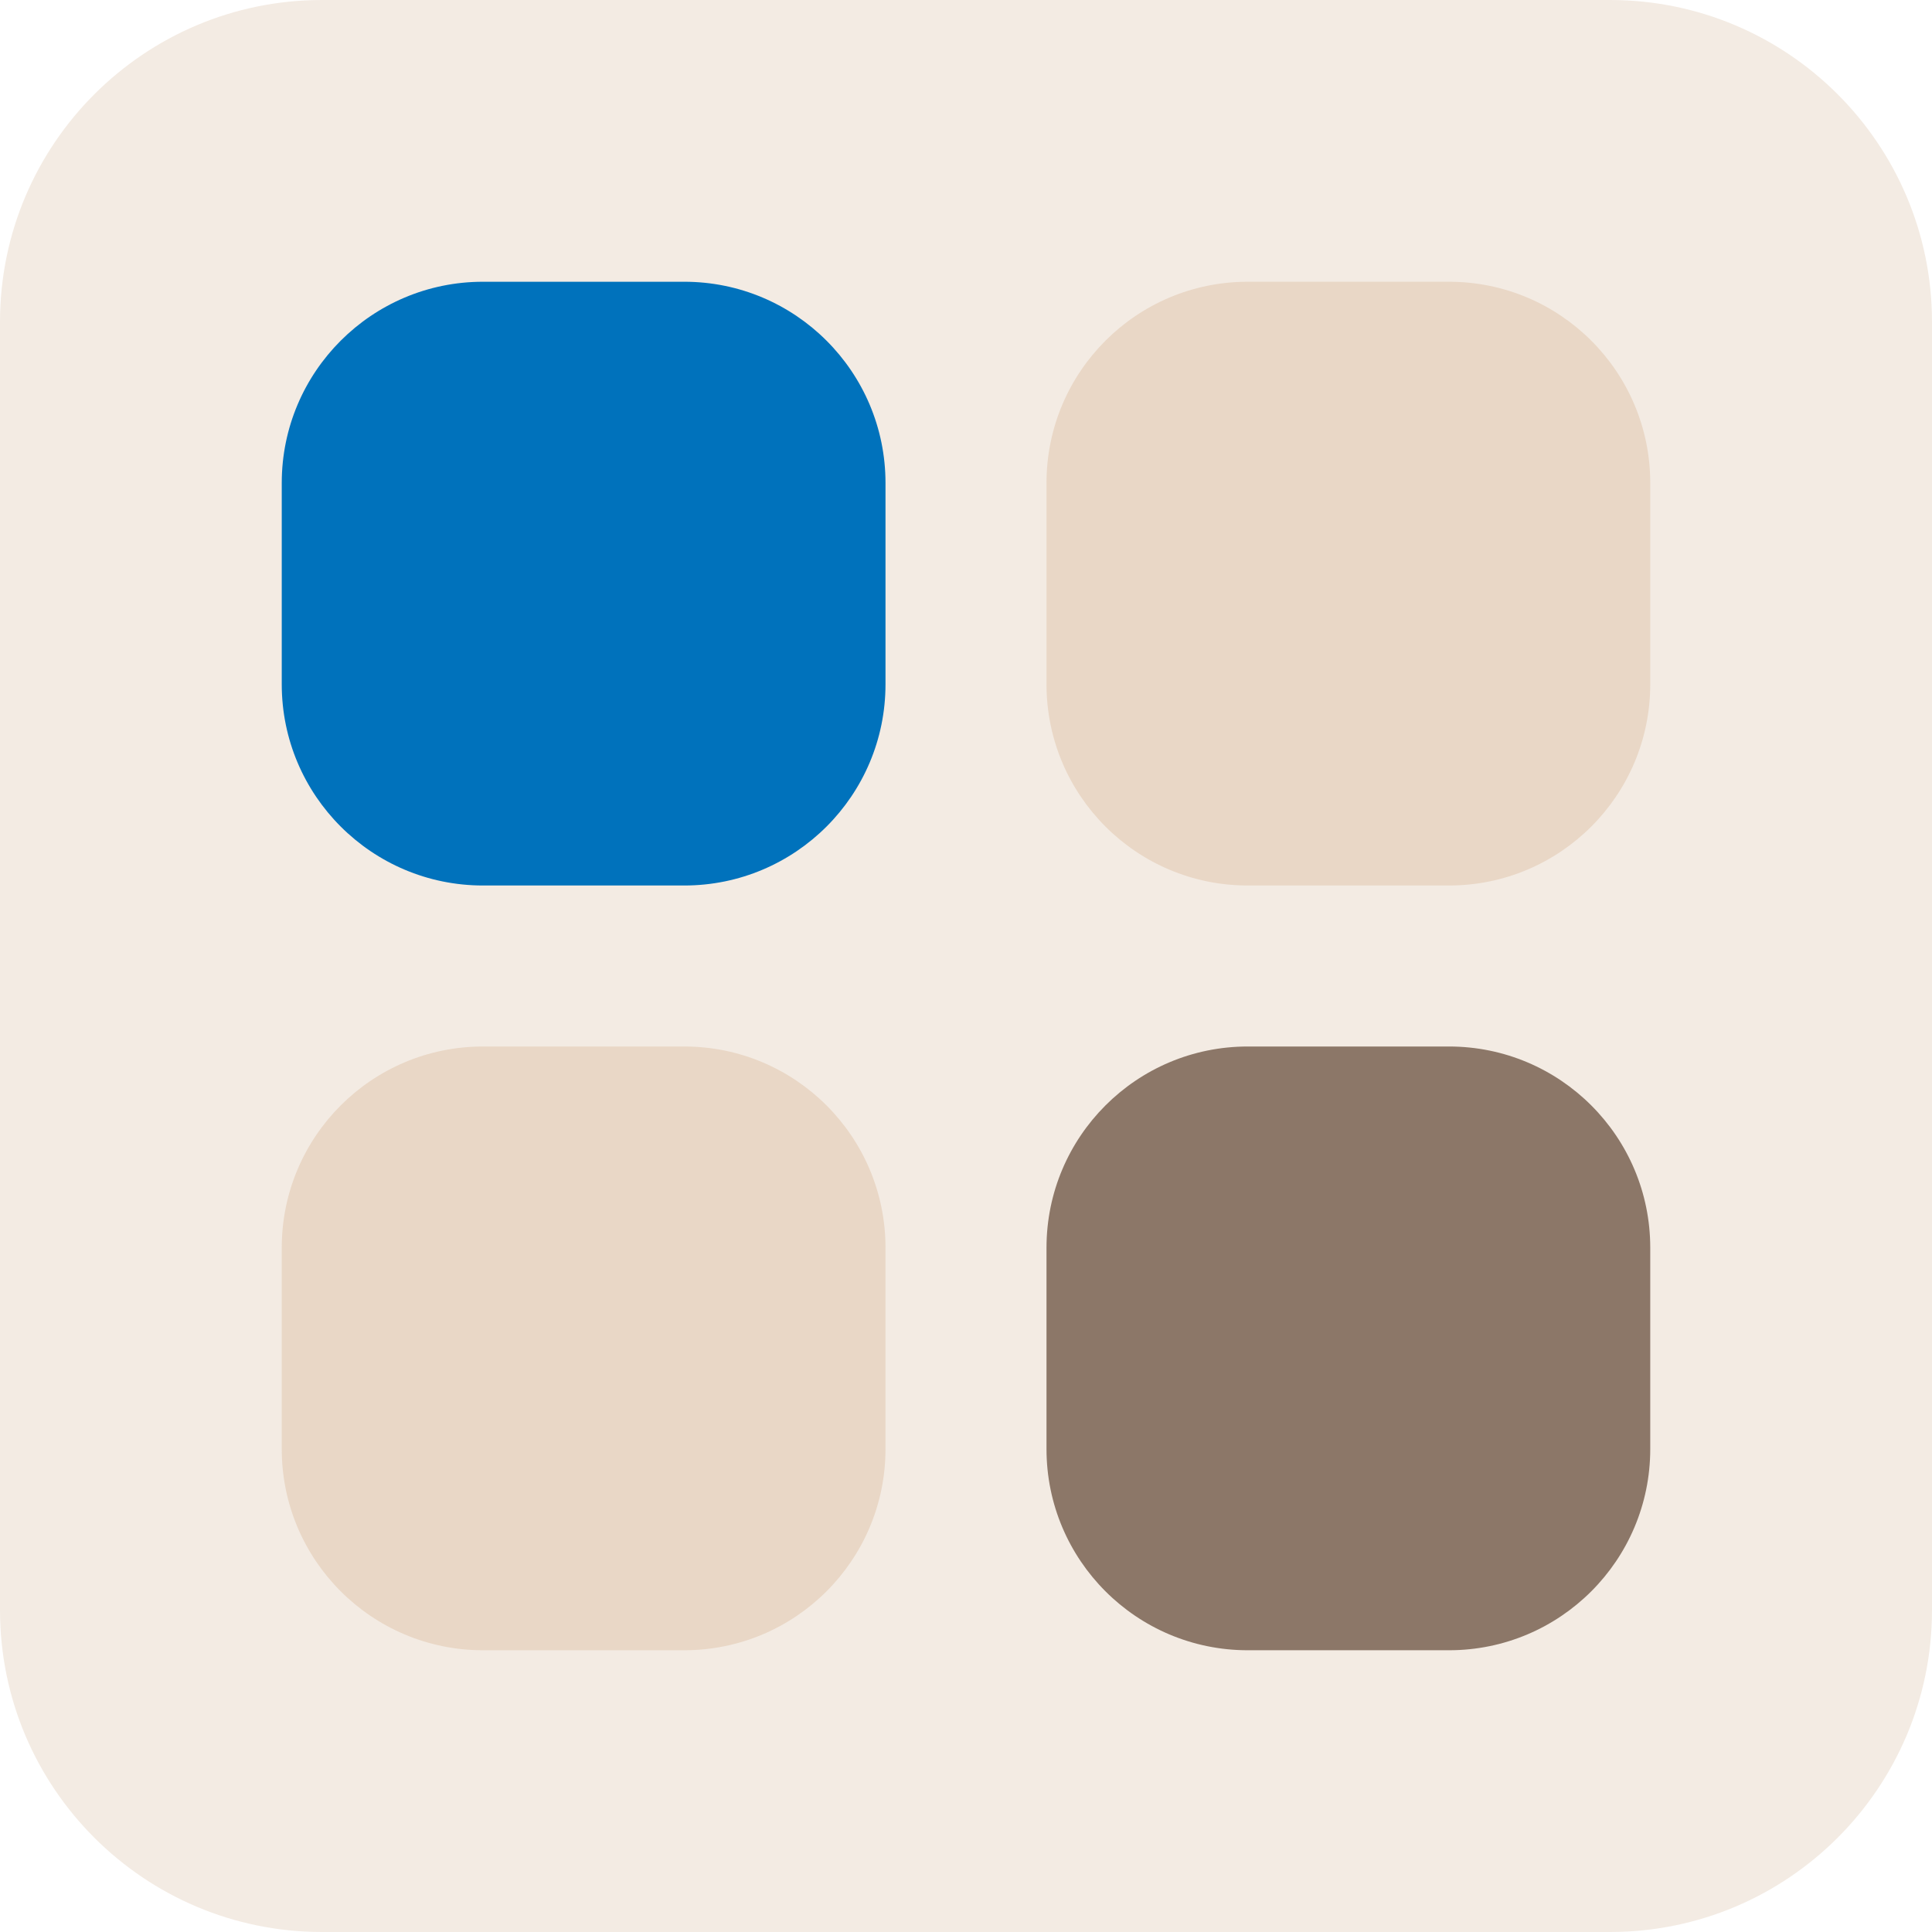
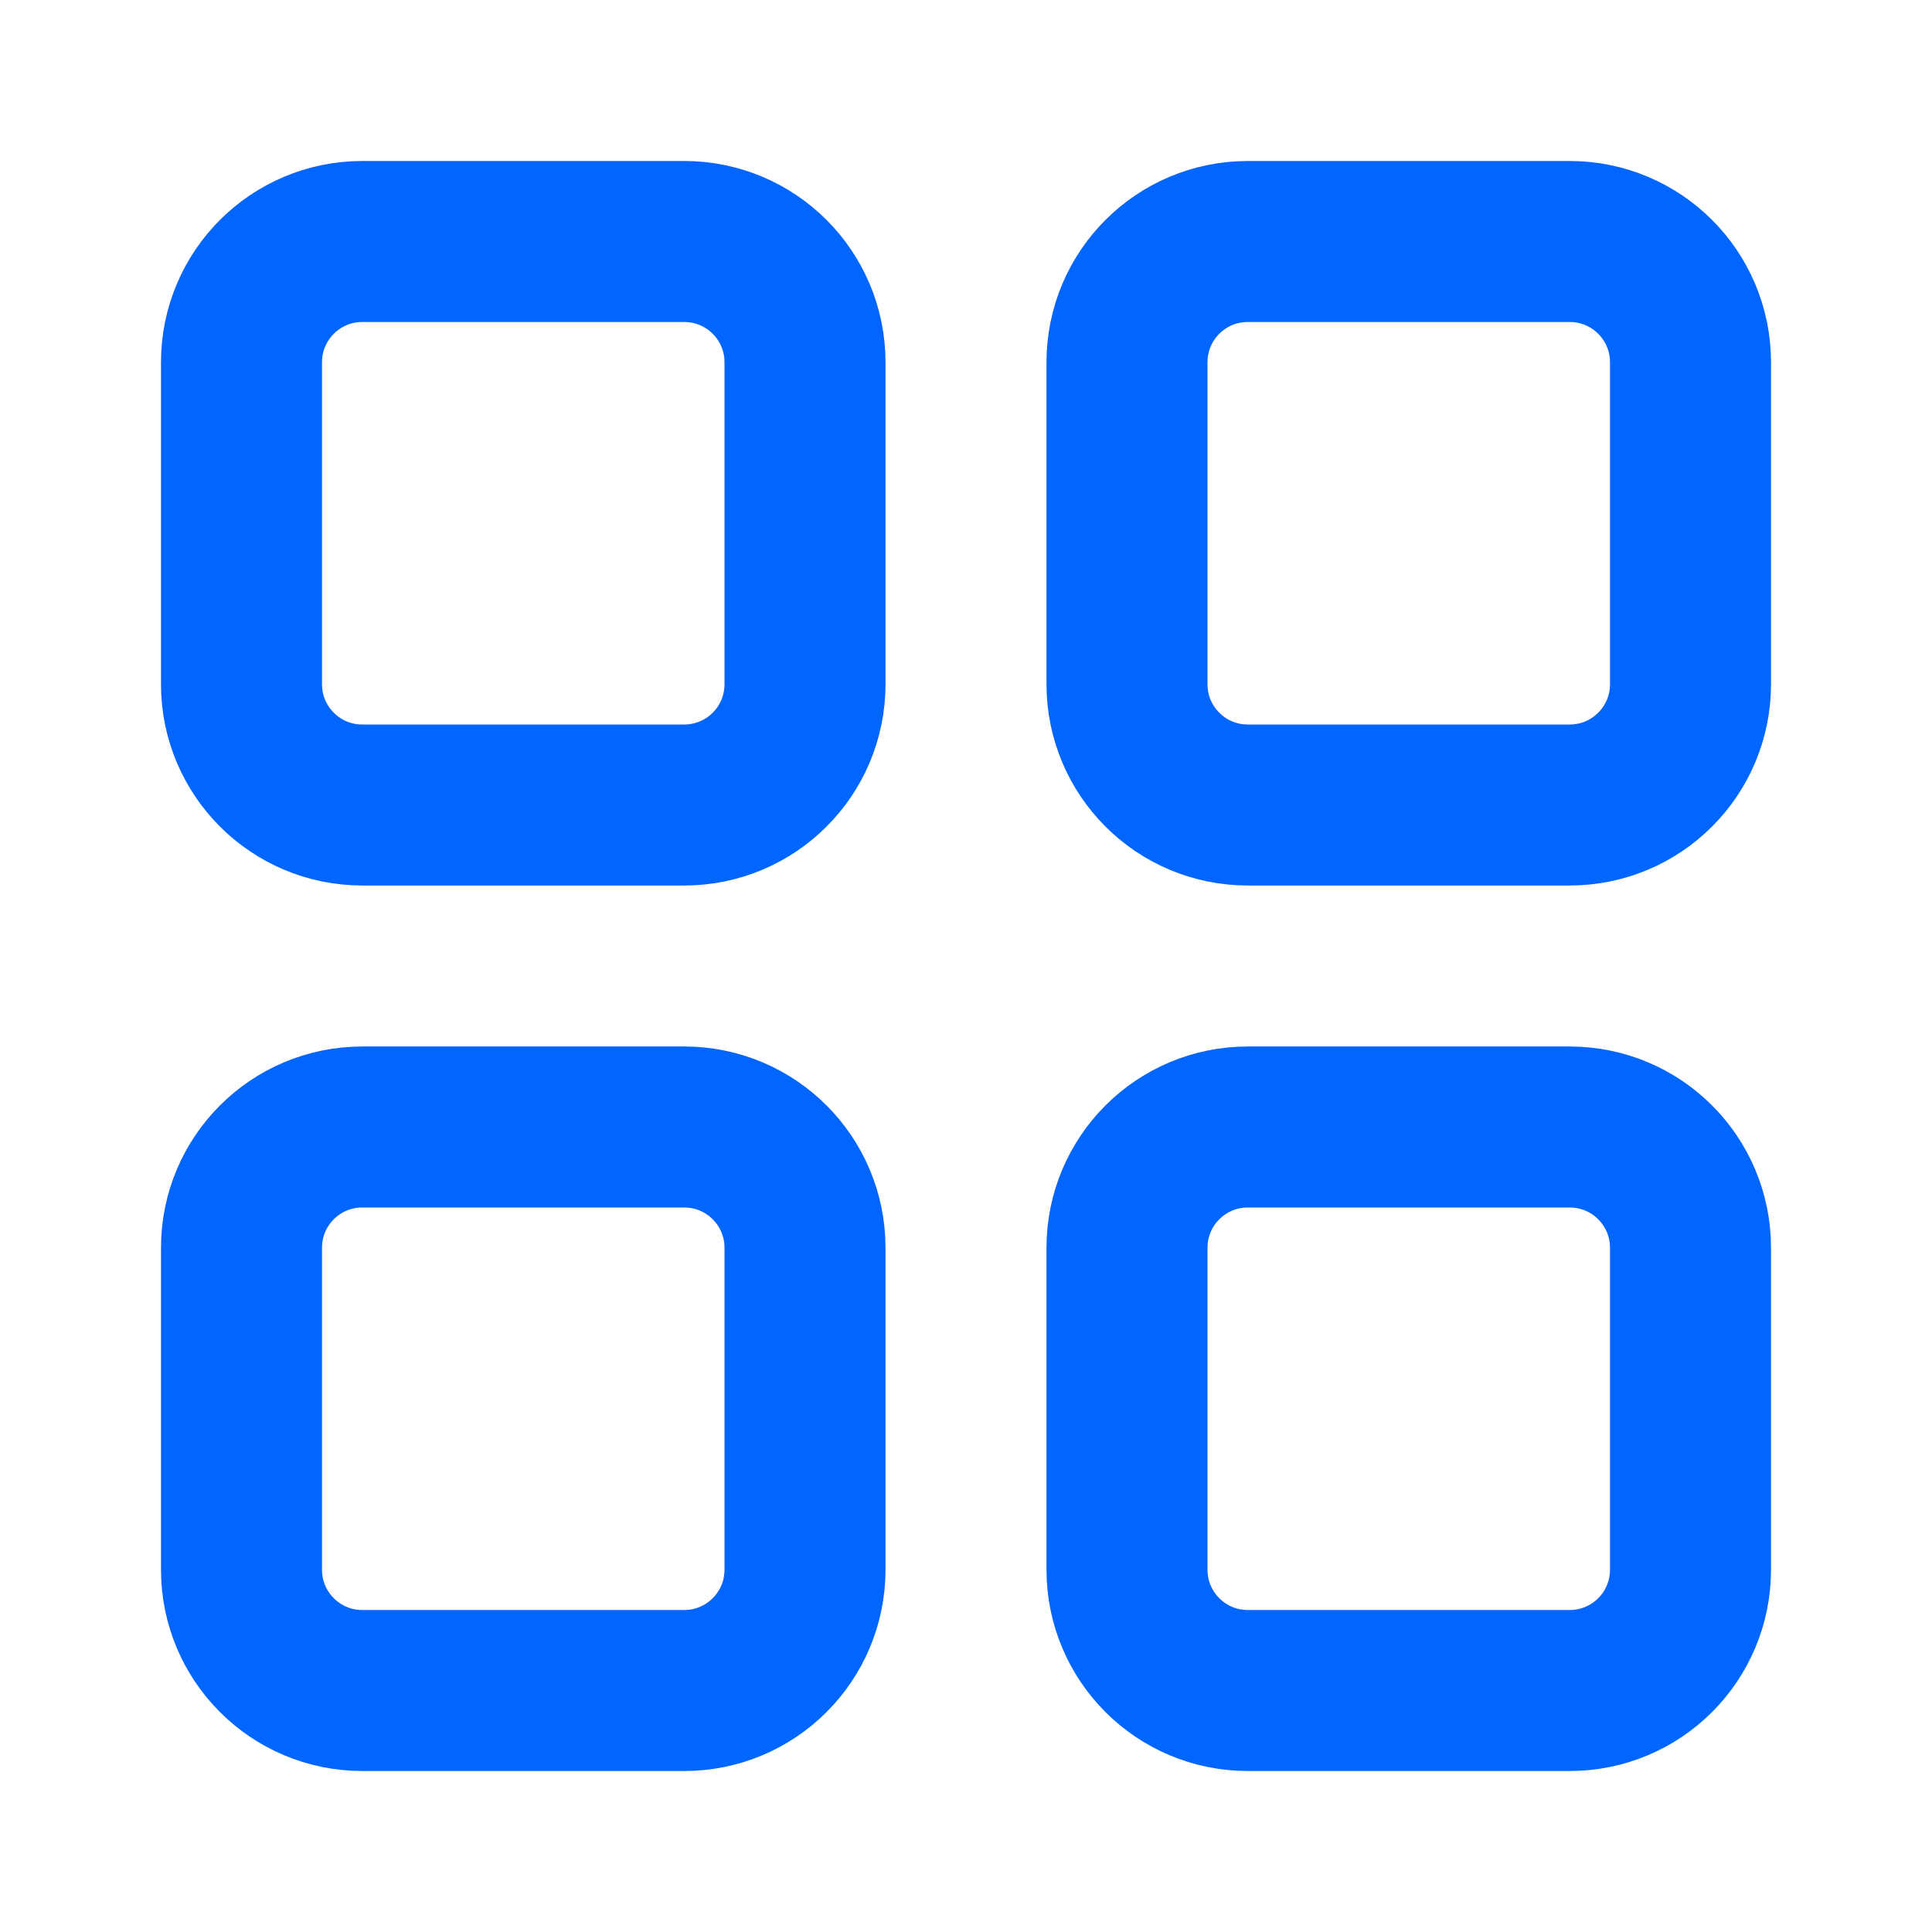
- <svg xmlns="http://www.w3.org/2000/svg" width="96" height="96" viewBox="0 0 96 96">
-   <rect width="96" height="96" rx="16" fill="#F3EBE3" />
-   <rect x="14" y="14" width="30" height="30" rx="10" fill="#0072BC" />
-   <rect x="52" y="14" width="30" height="30" rx="10" fill="#E9D7C6" />
-   <rect x="14" y="52" width="30" height="30" rx="10" fill="#E9D7C6" />
-   <rect x="52" y="52" width="30" height="30" rx="10" fill="#8C7768" />
+ <svg xmlns="http://www.w3.org/2000/svg" width="24" height="24" viewBox="0 0 24 24" fill="none" stroke="#0066FF" stroke-width="2" stroke-linecap="round" stroke-linejoin="round">
+   <rect x="3" y="3" width="7" height="7" rx="1.5" />
+   <rect x="14" y="3" width="7" height="7" rx="1.5" />
+   <rect x="14" y="14" width="7" height="7" rx="1.5" />
+   <rect x="3" y="14" width="7" height="7" rx="1.5" />
</svg>
